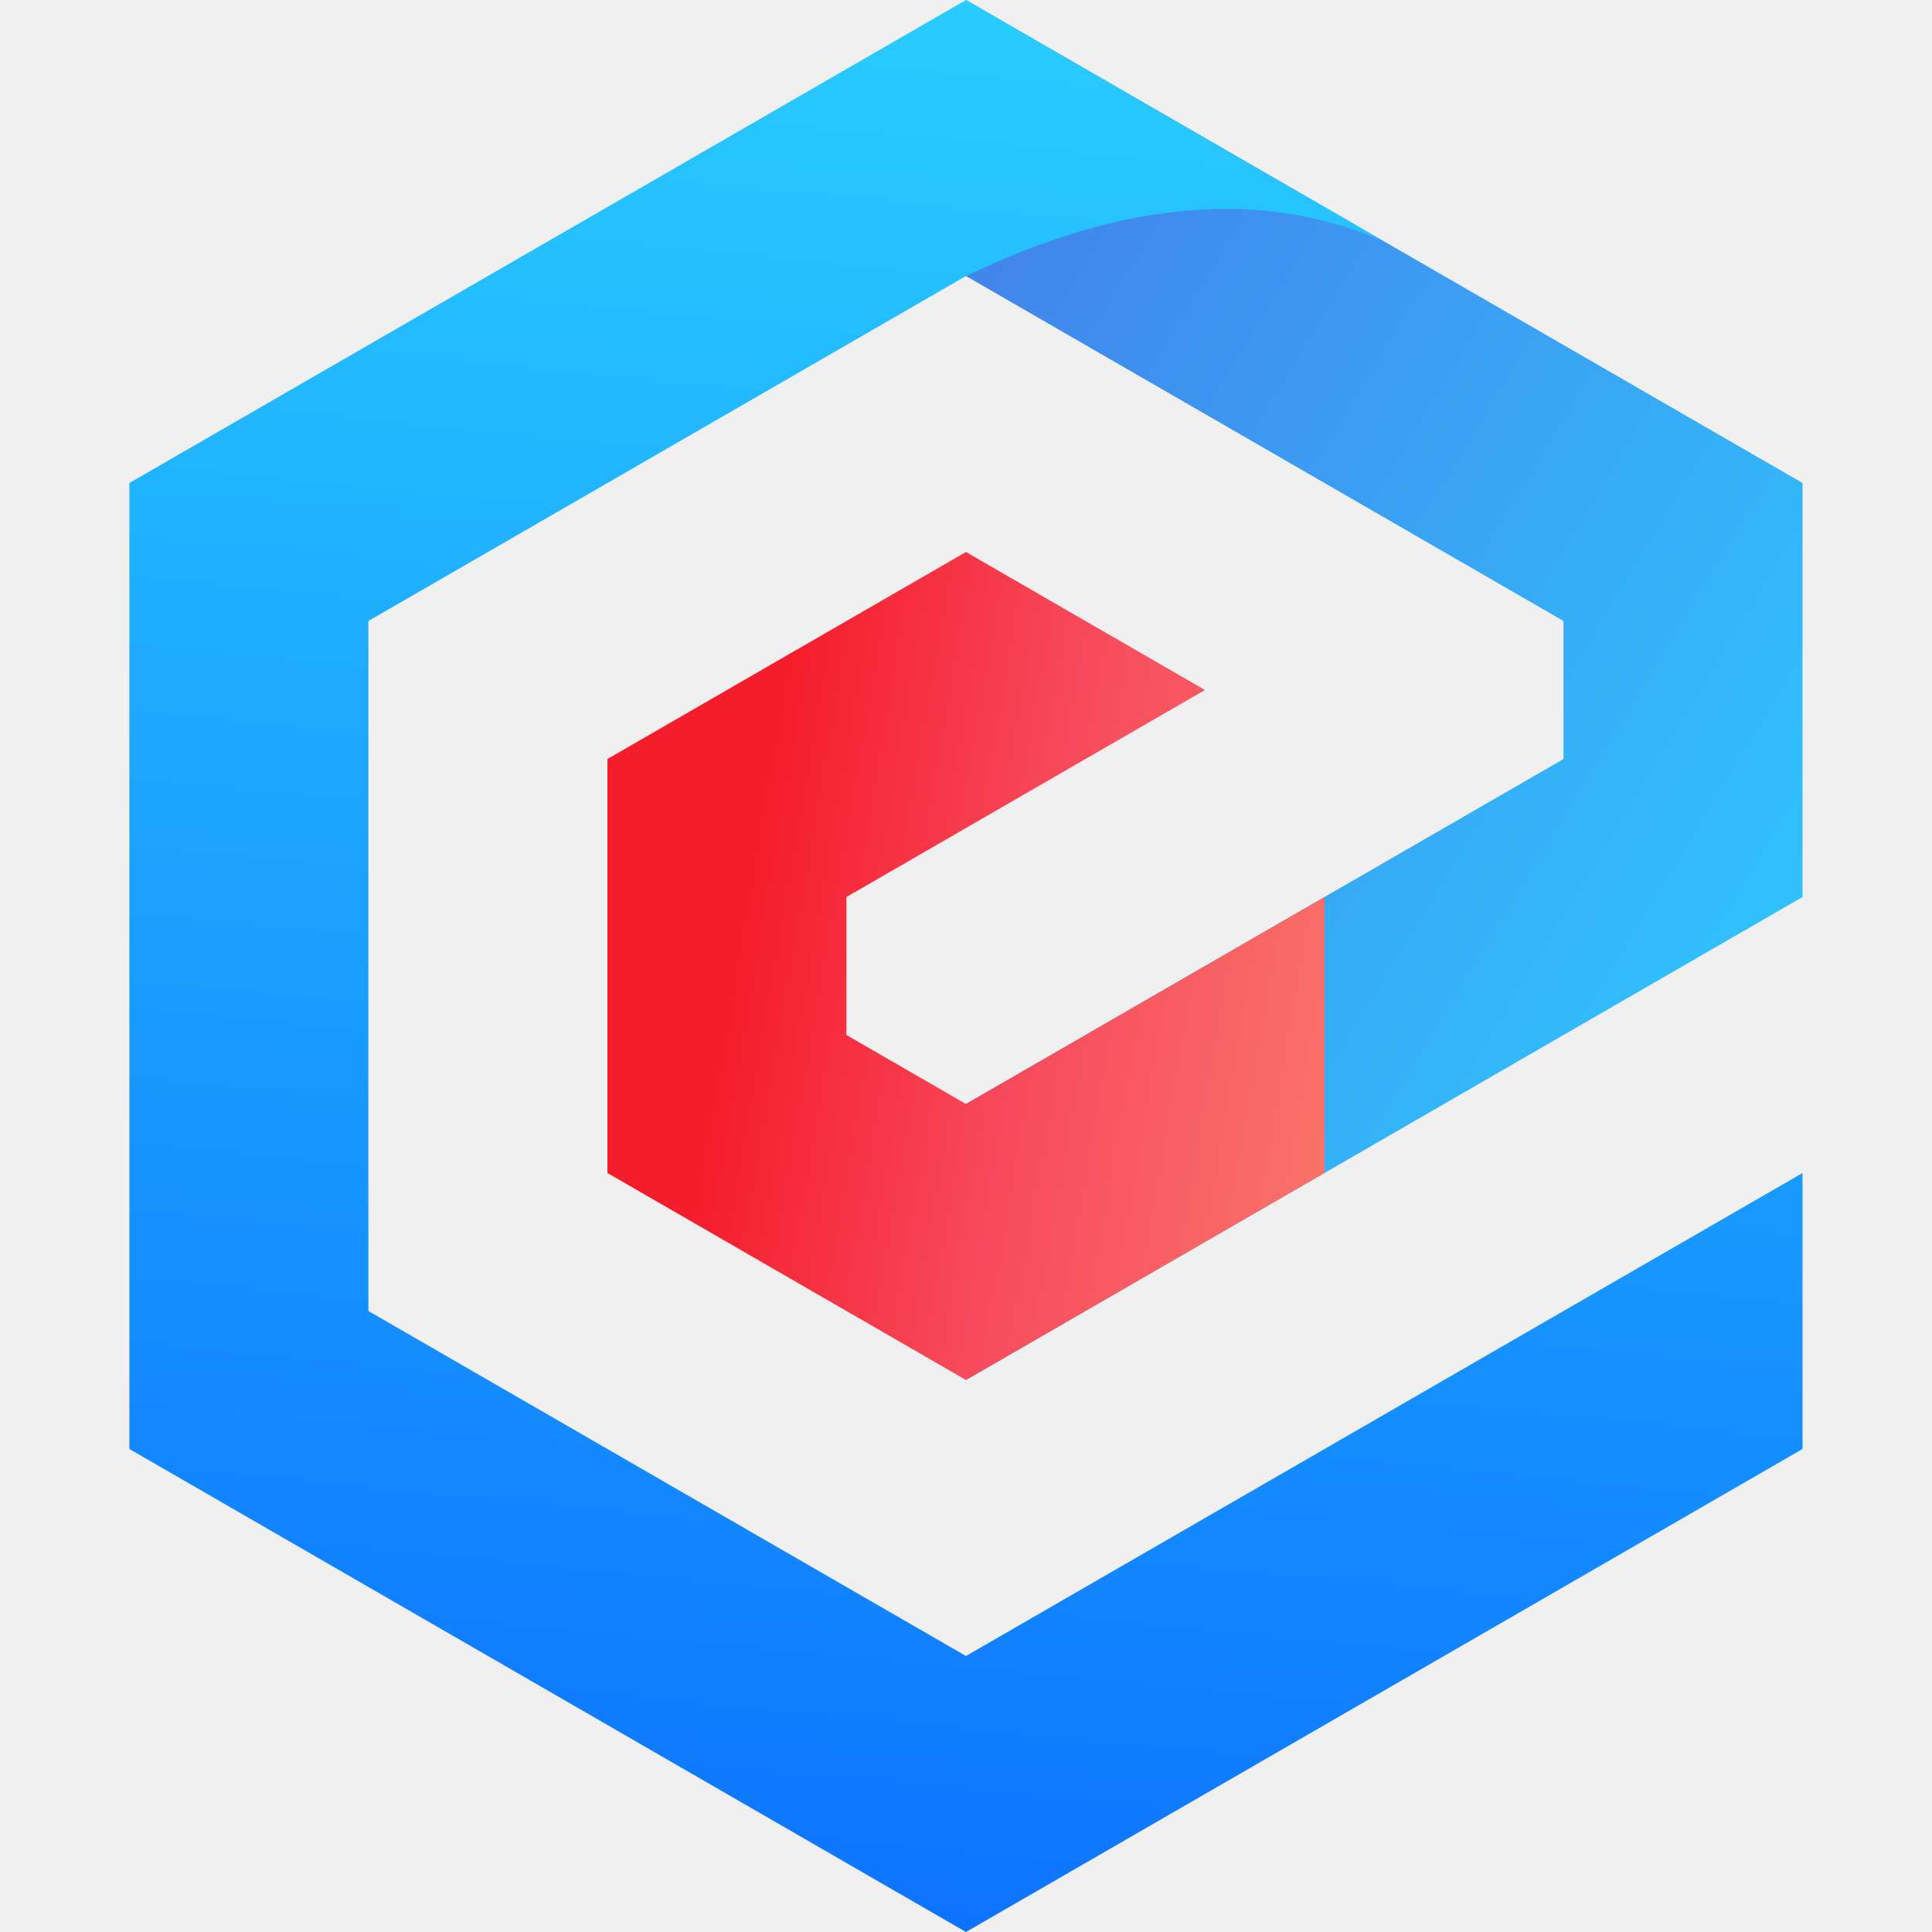
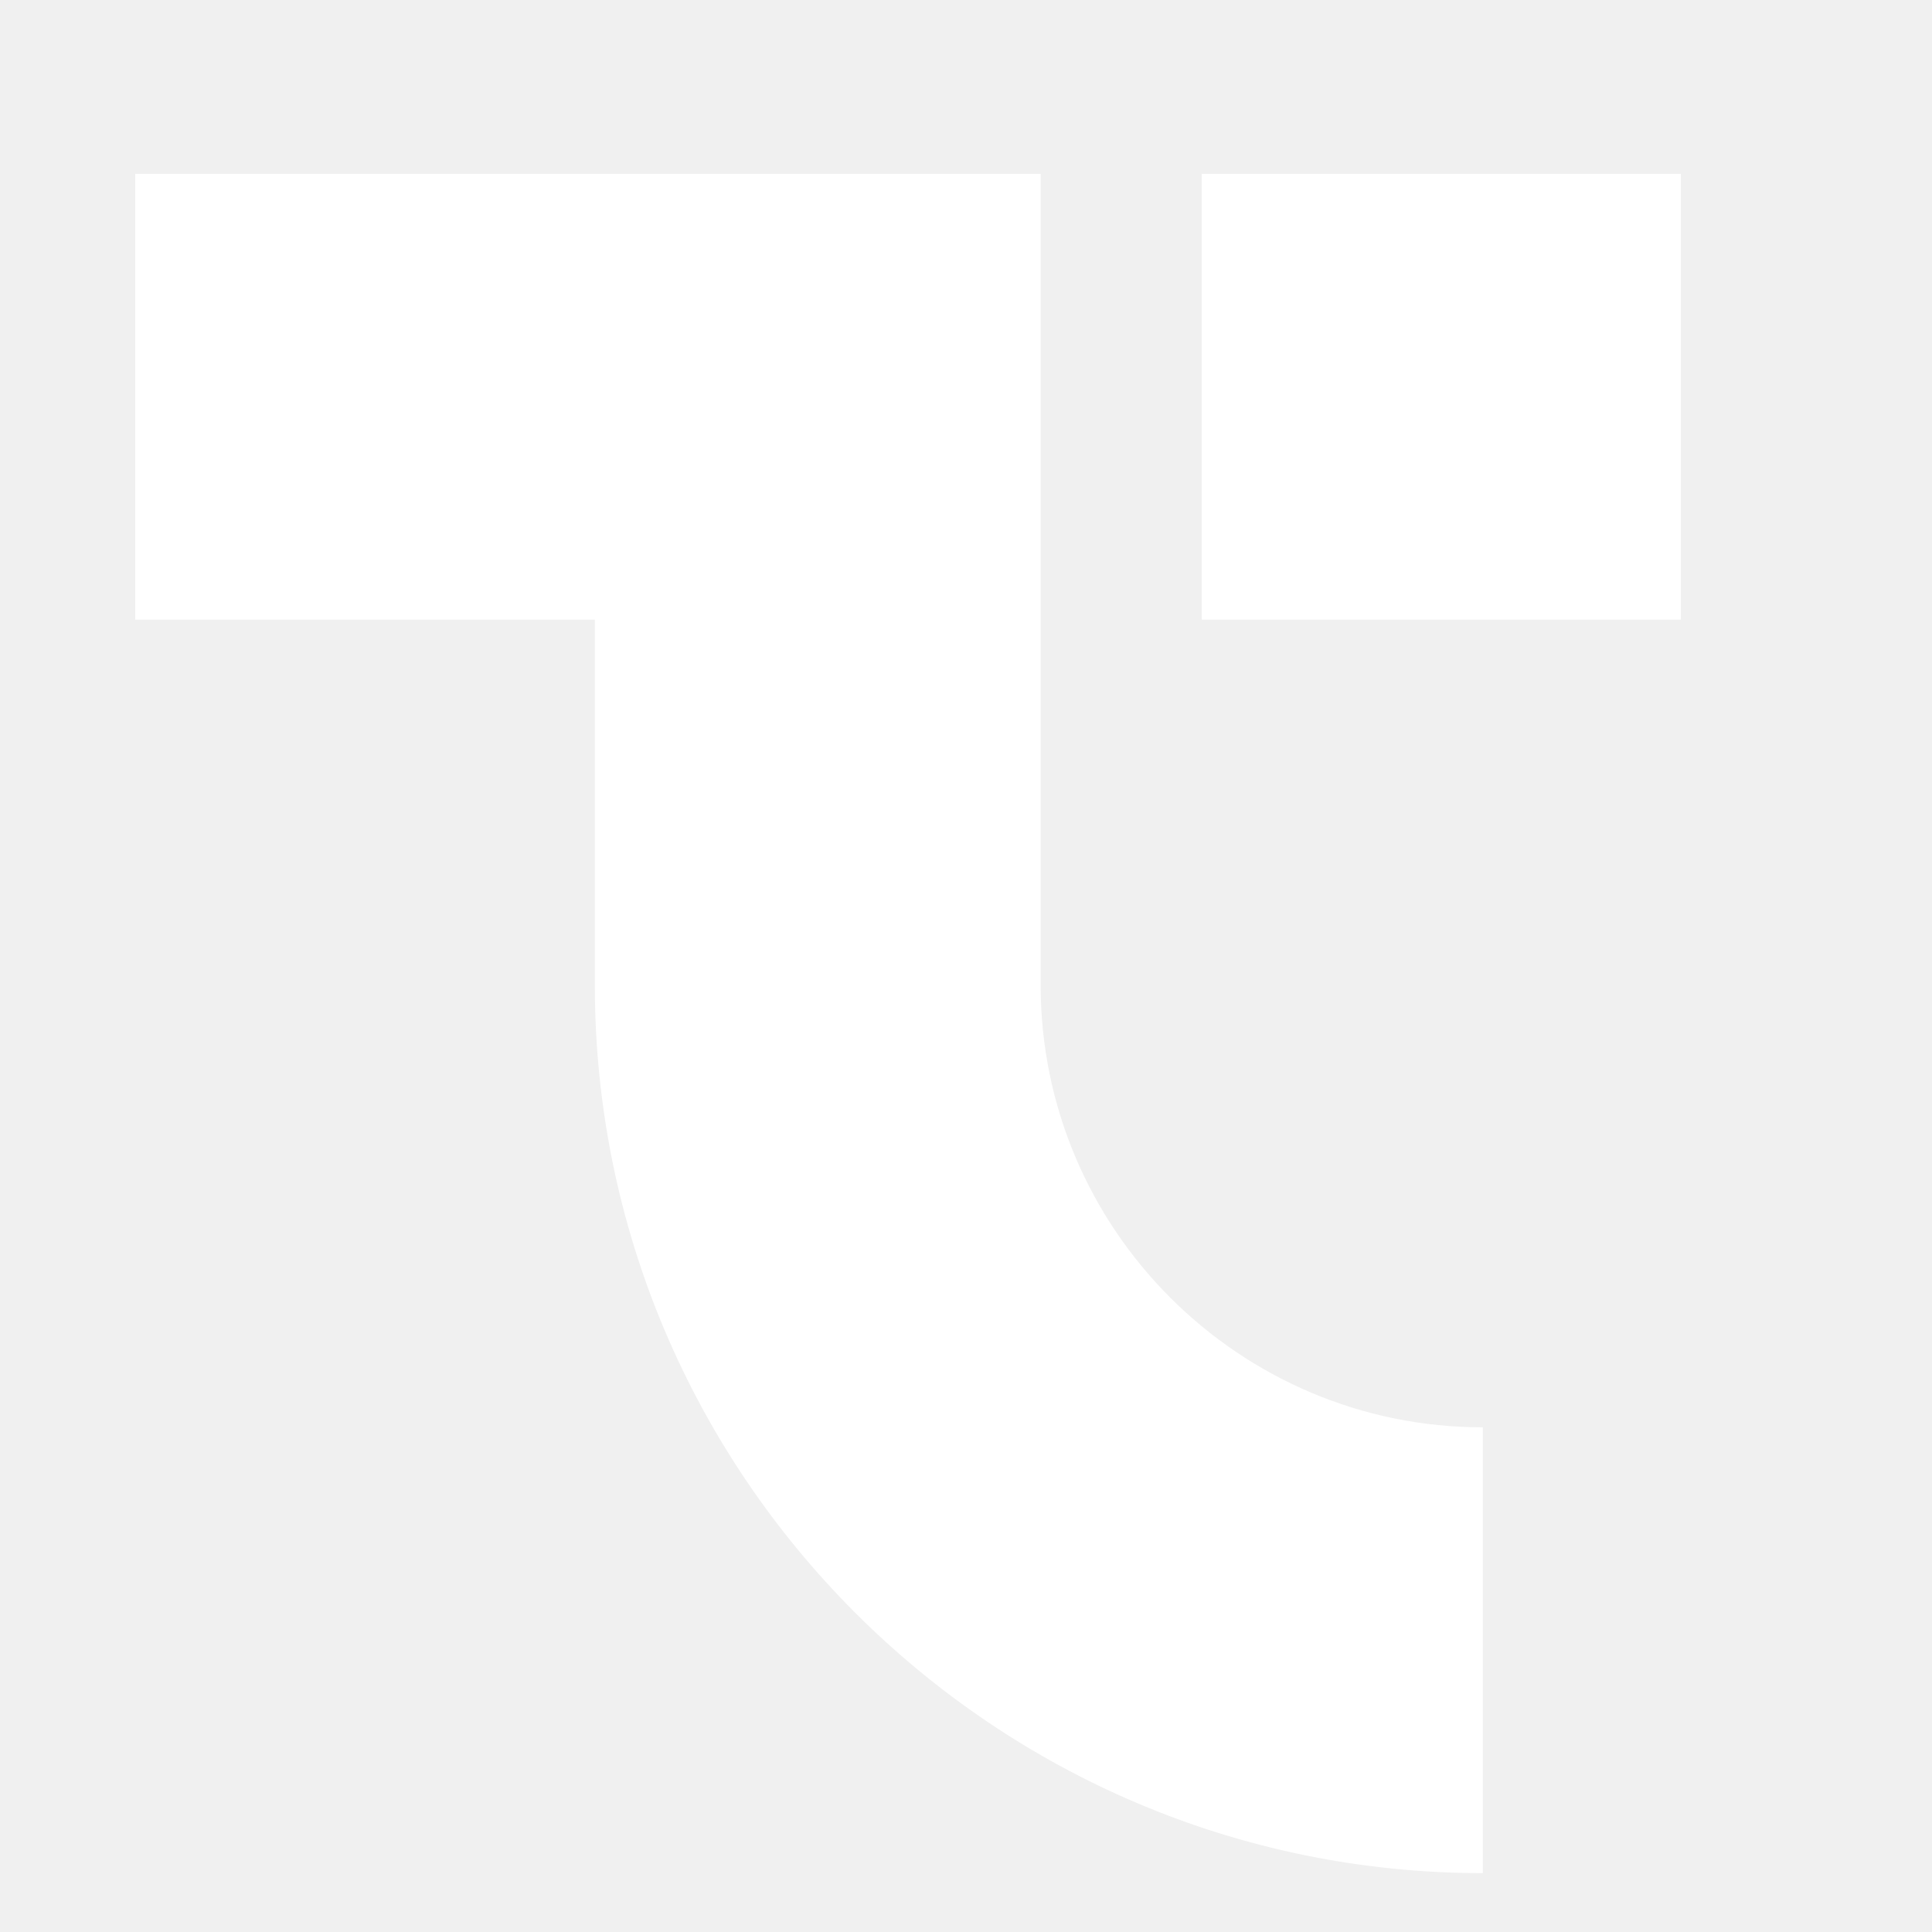
- <svg xmlns="http://www.w3.org/2000/svg" version="1.1" width="280" height="280" viewBox="-18.75 0 280 280">
-   <defs>
-     <linearGradient x1="20%" y1="0%" x2="100%" y2="80%" id="linearGradient-1">
-       <stop stop-color="#4285EB" offset="0%" />
-       <stop stop-color="#2EC7FF" offset="100%" />
-     </linearGradient>
-     <linearGradient x1="60%" y1="0%" x2="50%" y2="120%" id="linearGradient-2">
-       <stop stop-color="#29CDFF" offset="0%" />
-       <stop stop-color="#148EFF" offset="60%" />
-       <stop stop-color="#0A60FF" offset="100%" />
-     </linearGradient>
-     <linearGradient x1="120%" y1="60%" x2="20%" y2="40%" id="linearGradient-3">
-       <stop stop-color="#FA816E" offset="0%" />
-       <stop stop-color="#F74A5C" offset="60%" />
-       <stop stop-color="#F51D2C" offset="100%" />
-     </linearGradient>
-   </defs>
-   <path d="M121.244 0 L242.487 70 L242.487 130 L121.244 200 L121.244 160 L207.846 110 L207.846 90 L121.244 40 Z" fill="url(#linearGradient-1)" />
-   <path d="M242.487 210 L121.244 280 L0 210 L0 70 L121.244 0 L181.865 35 Q 155.554 23.5 121.244 40 L34.641 90 L34.641 190 L121.244 240 L242.487 170 Z" fill="url(#linearGradient-2)" />
-   <path d="M173.205 170 L121.244 200 L69.282 170 L69.282 110 L121.244 80 L155.885 100 L103.923 130 L103.923 150 L121.244 160 L173.205 130 Z" fill="url(#linearGradient-3)" />
+ <svg xmlns="http://www.w3.org/2000/svg" width="100px" height="100px" viewBox="0 0 100 100" version="1.1">
+   <g id="图标" stroke="none" stroke-width="1" fill="none" fill-rule="evenodd">
+     <g id="智途运营后台" transform="translate(-720, -300)" fill="#FFFFFF">
+       <g id="编组" transform="translate(720, 300)">
+         <g transform="translate(7.0004, 9)" id="形状结合">
+           <path d="M46.864,0 L46.864,41.994 C46.864,54.612 57.13,64.878 69.748,64.878 L69.748,87.953 C44.406,87.953 23.789,67.337 23.789,41.994 L23.789,23.075 L0,23.075 L0,0 L46.864,0 Z M80,1.90070182e-13 L80,23.075 L55.206,23.075 L55.206,1.90070182e-13 L80,1.90070182e-13 Z" />
+         </g>
+       </g>
+     </g>
+   </g>
</svg>
